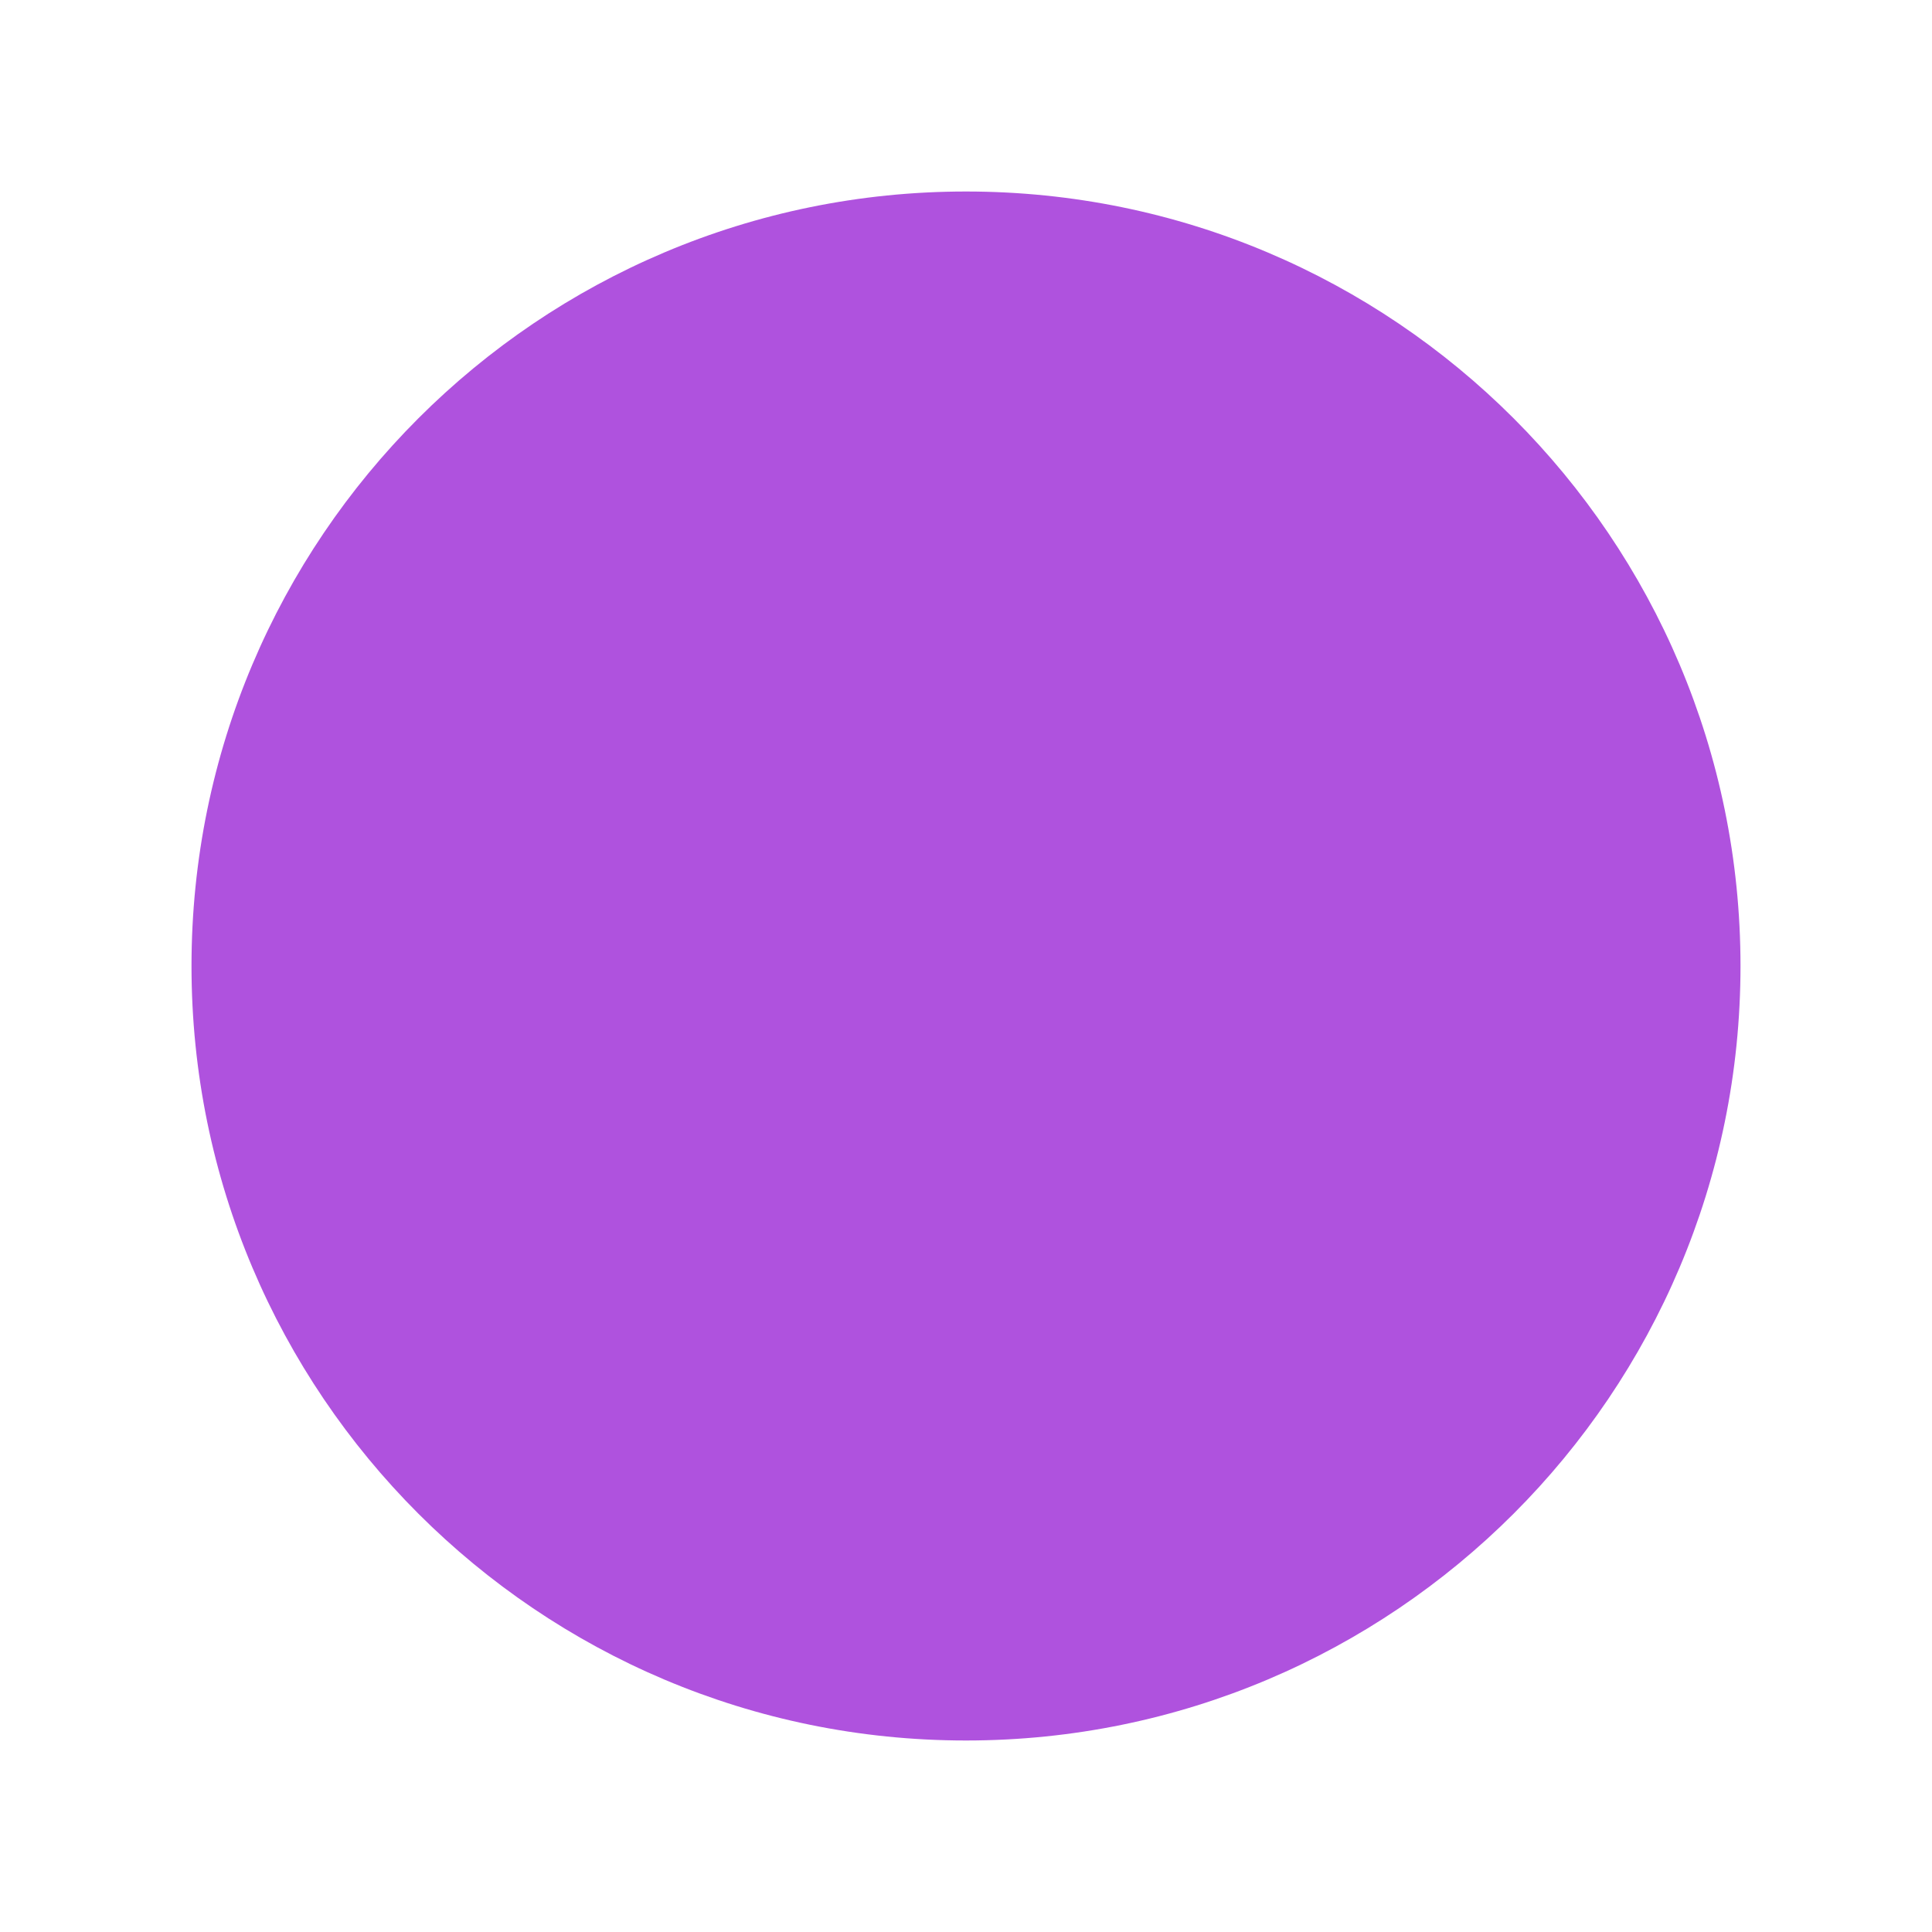
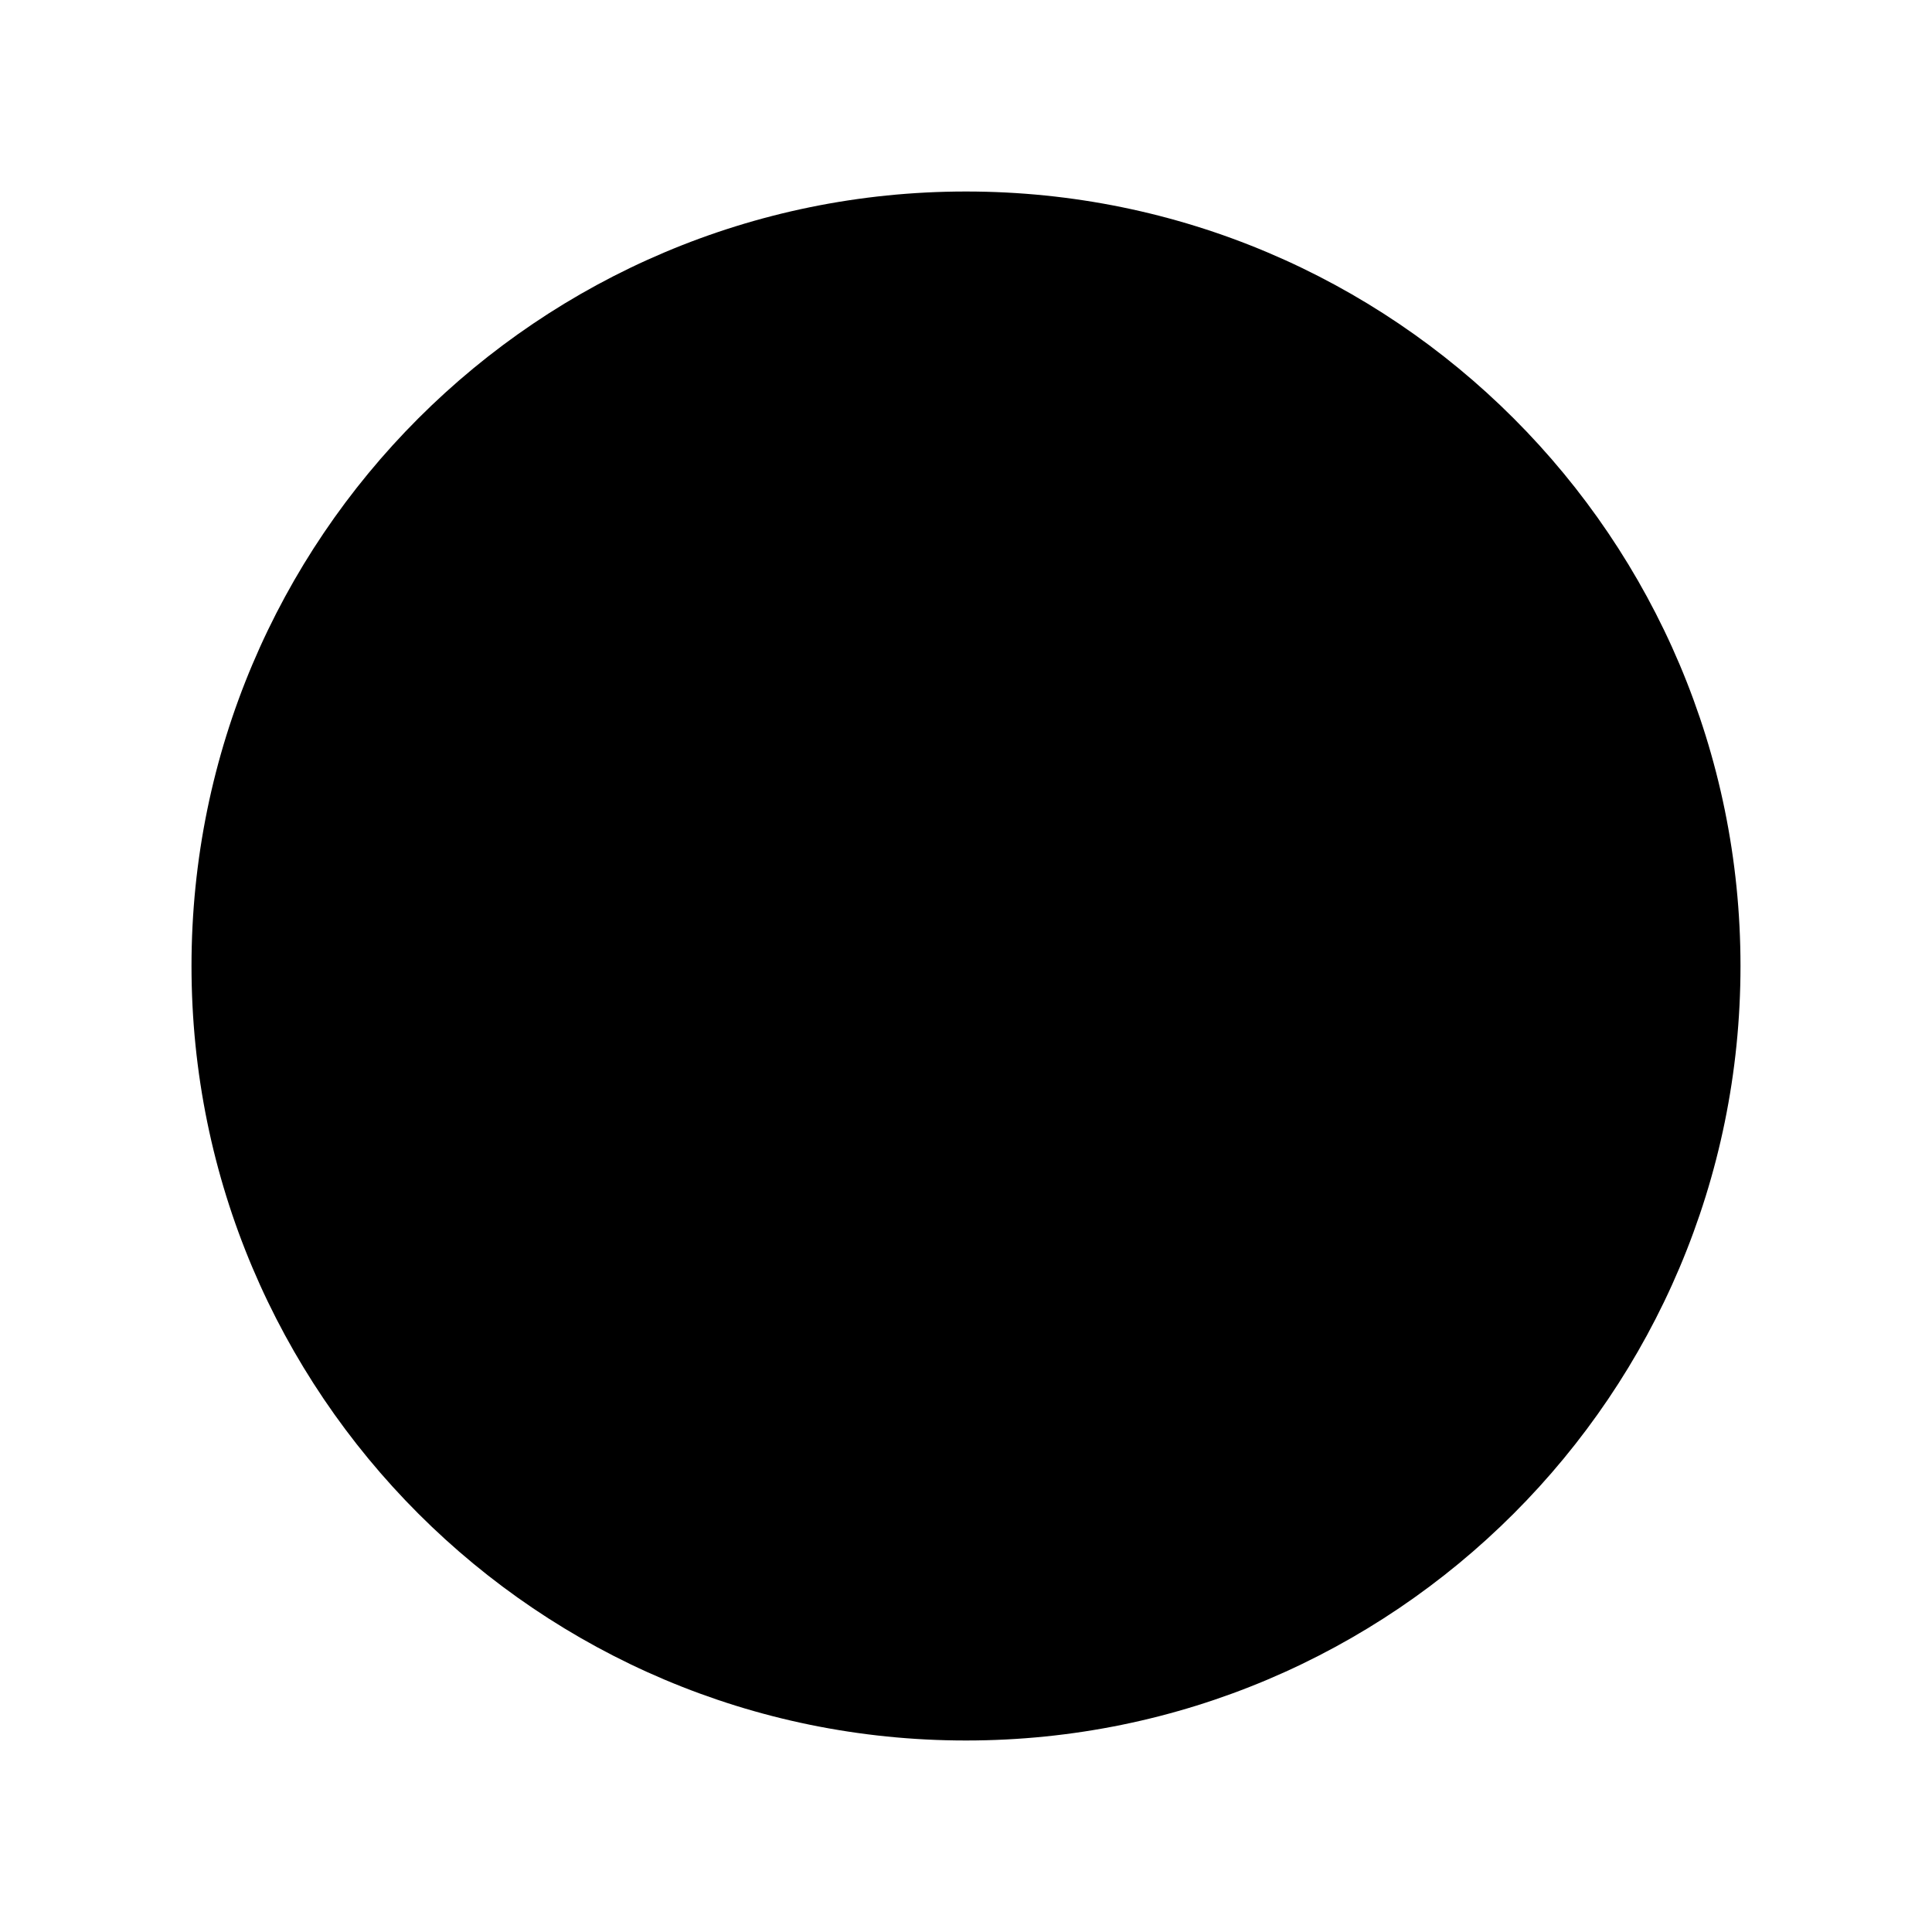
<svg xmlns="http://www.w3.org/2000/svg" width="1024px" height="1024px" viewBox="0 0 1024 1024" version="1.1">
  <g id="Oval" stroke="none" fill="none" fill-rule="nonzero">
-     <circle fill="#AF52DE" cx="512" cy="512" r="410.5" />
+     <circle fill="#000000" cx="512" cy="512" r="410.5" />
  </g>
</svg>
